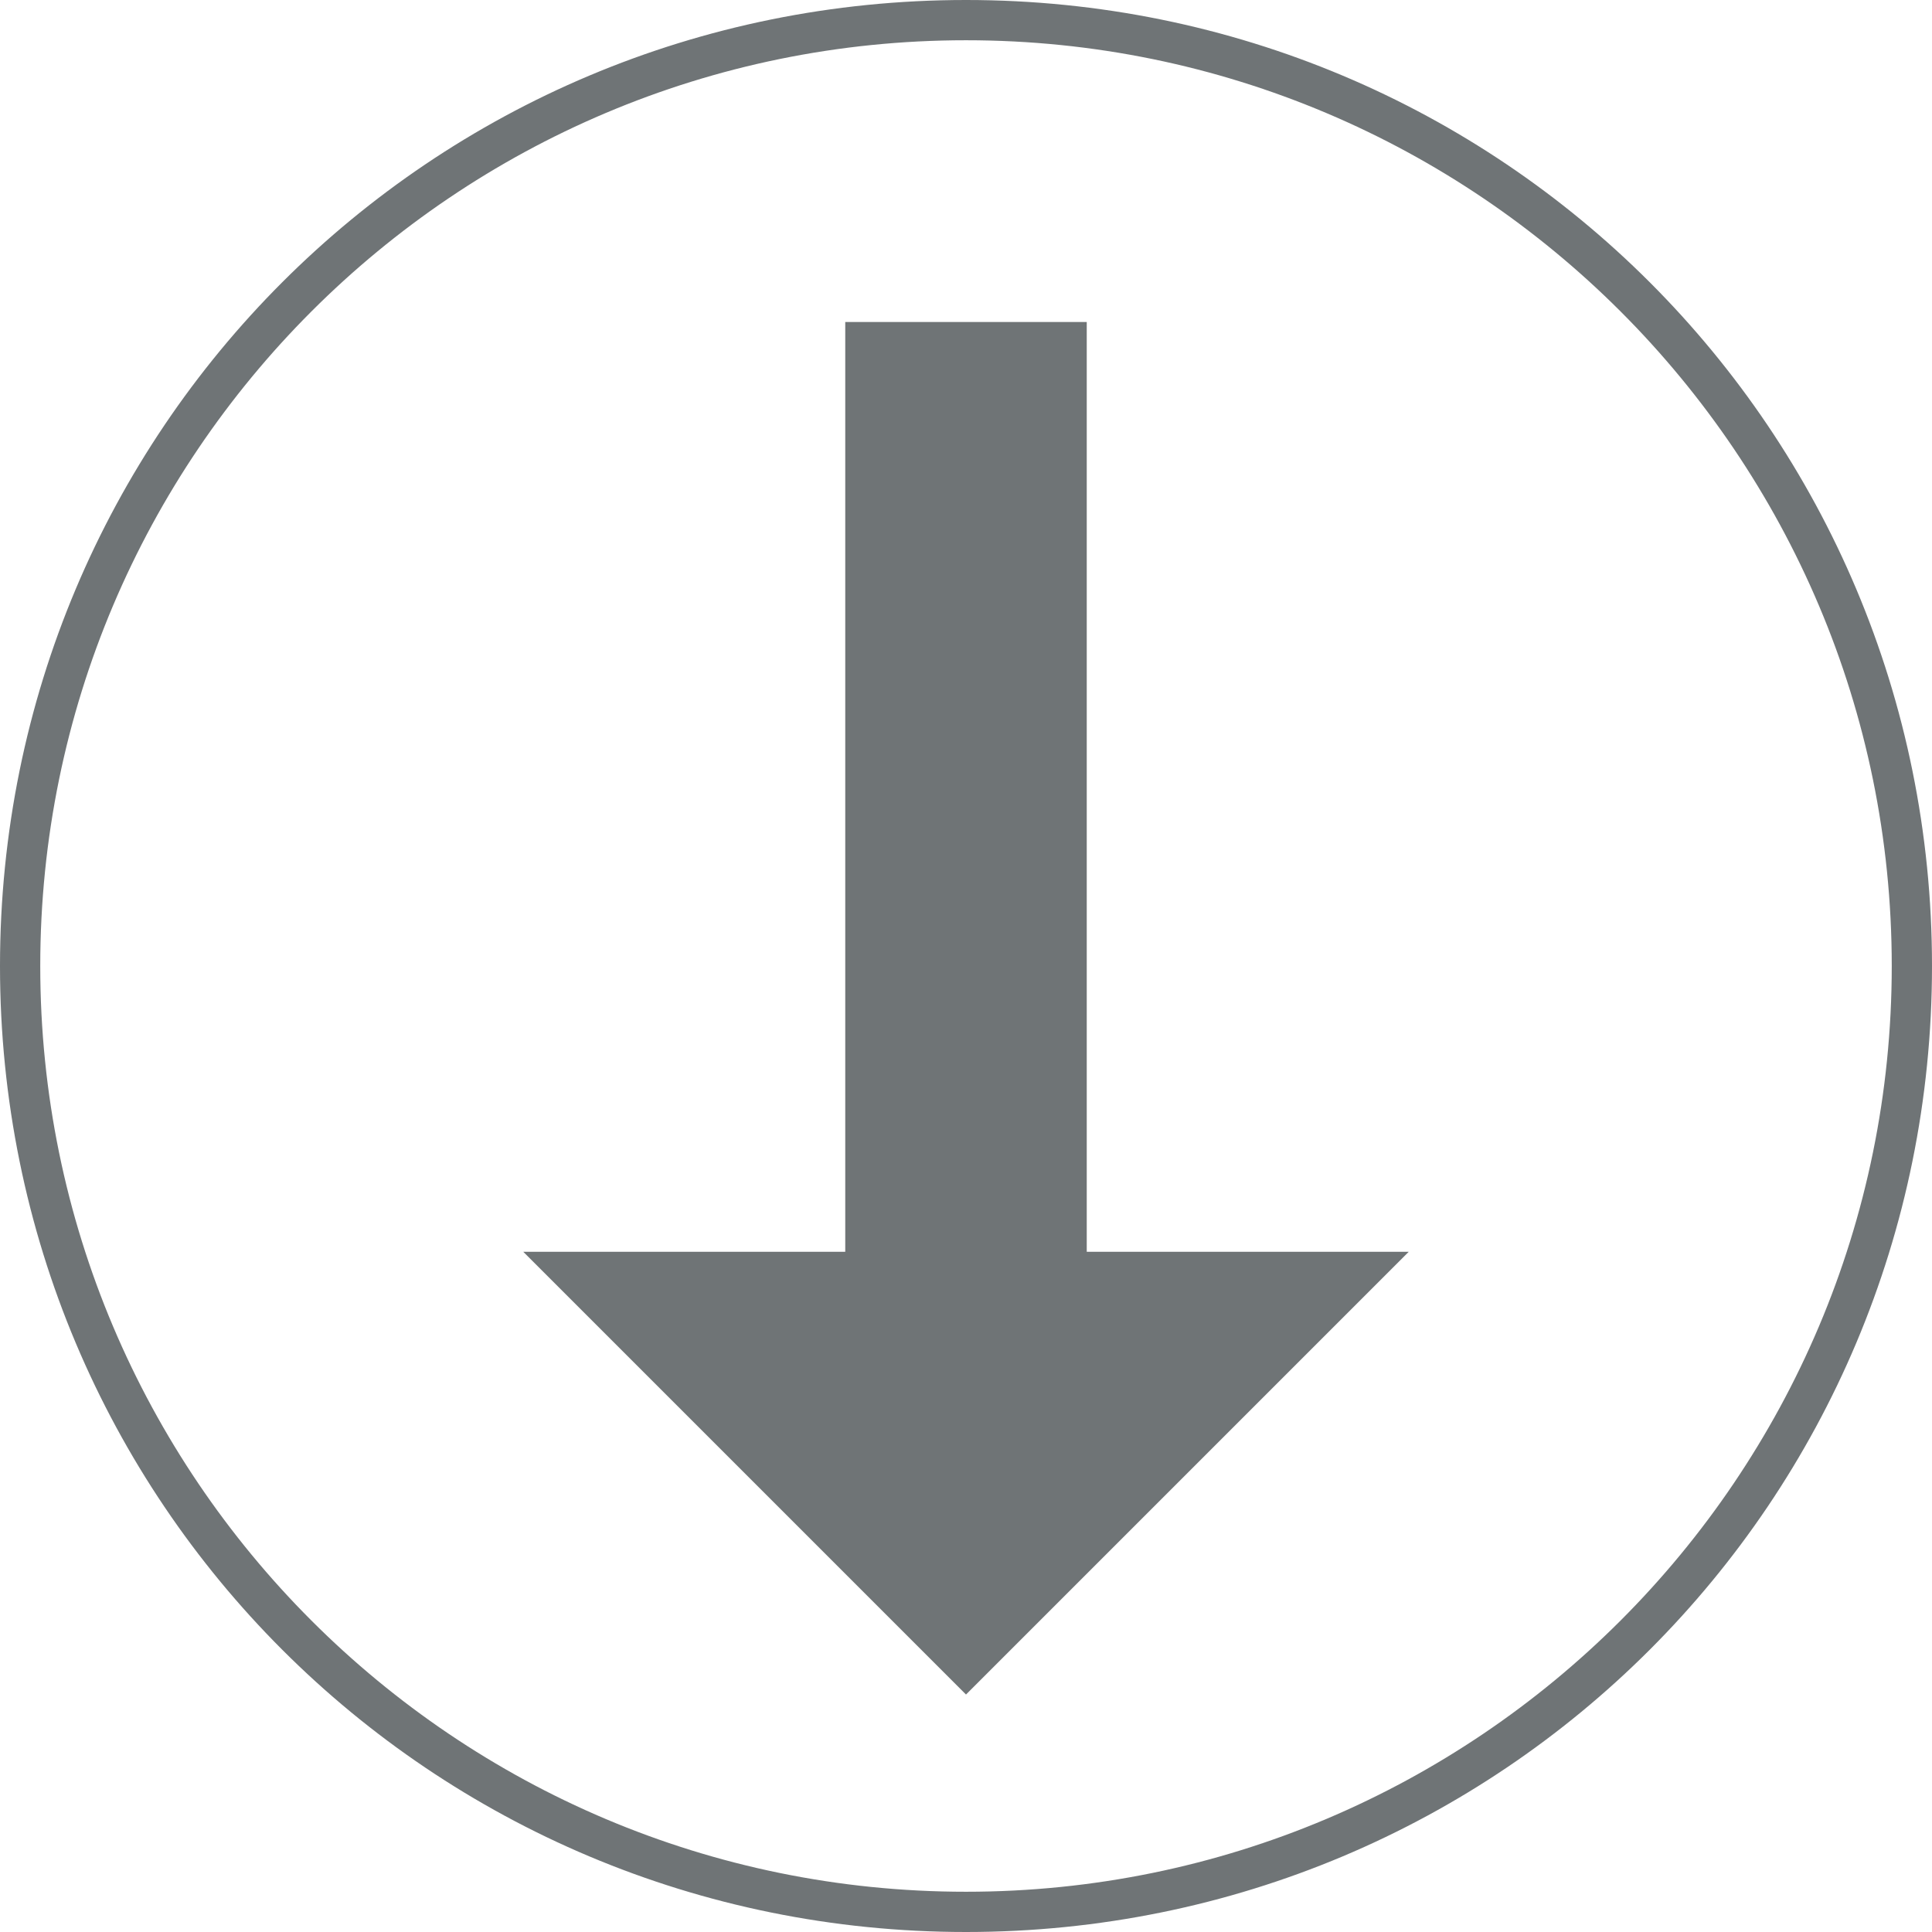
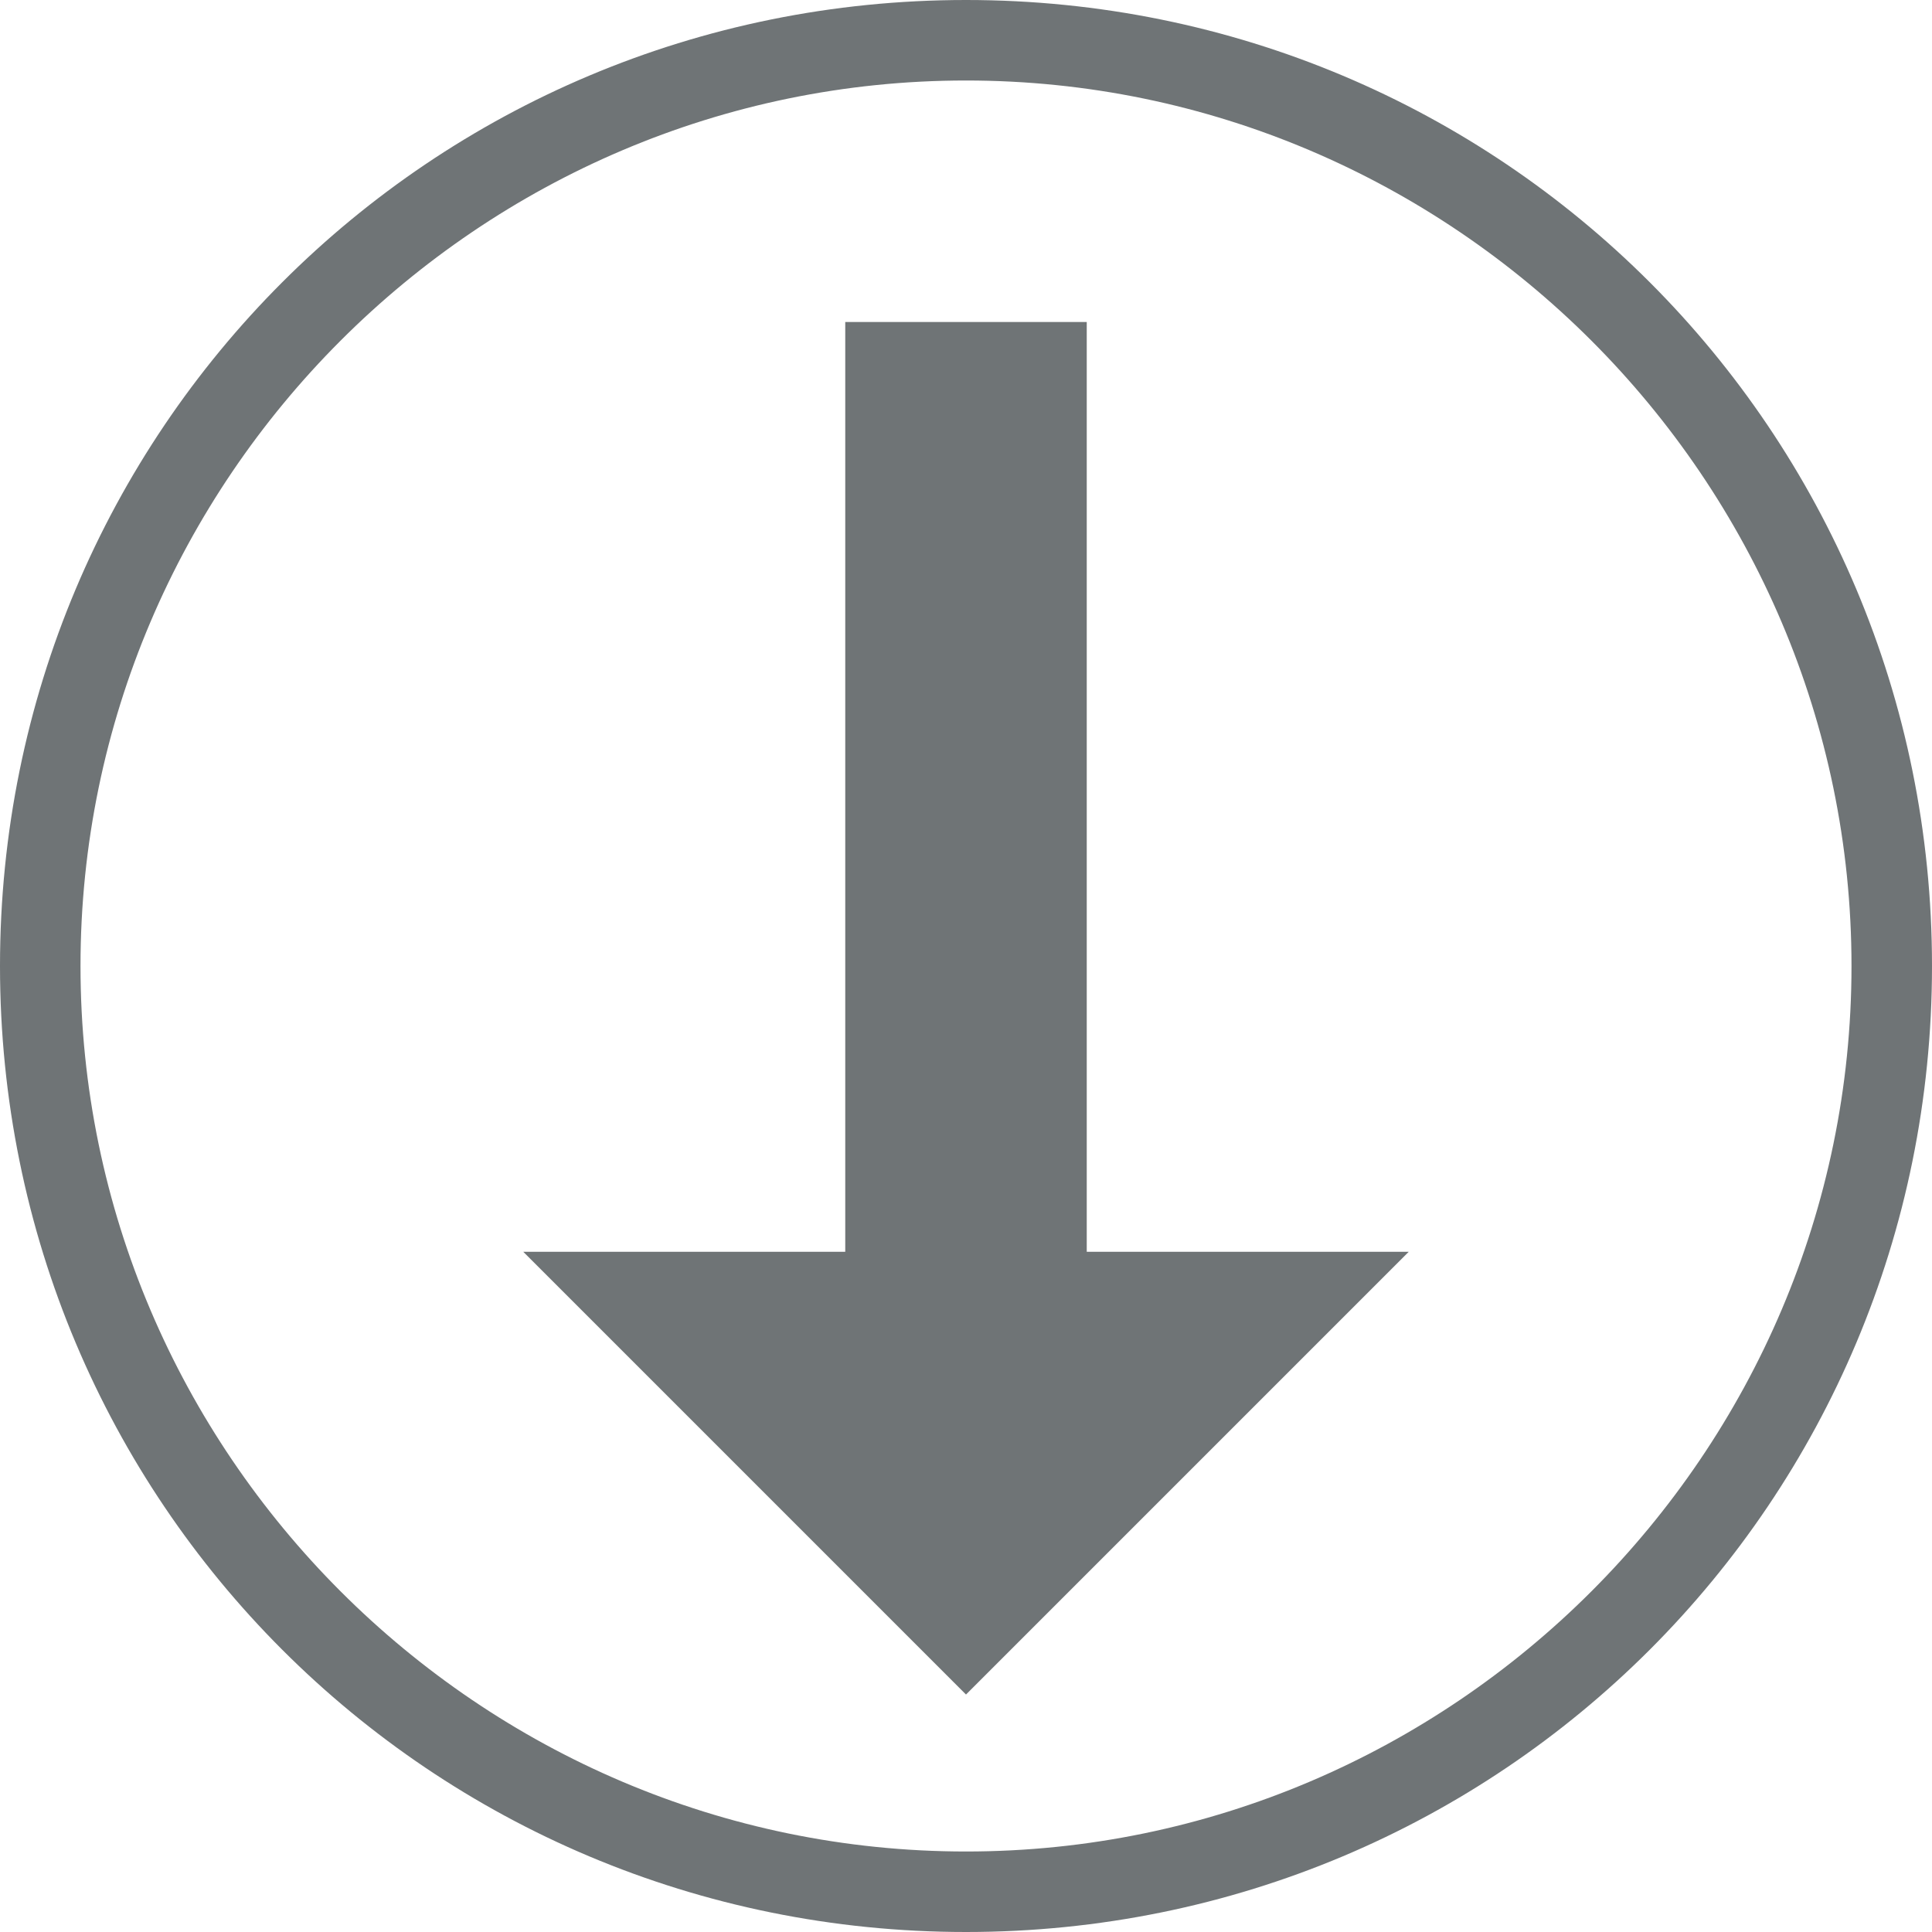
- <svg xmlns="http://www.w3.org/2000/svg" version="1.1" id="Layer_1" x="0px" y="0px" viewBox="0 0 48 48" enable-background="new 0 0 48 48" xml:space="preserve">
-   <path fill="#6F7476" d="M24,1c12.7,0,23,10.3,23,23S36.7,47,24,47S1,36.7,1,24S11.3,1,24,1 M24,0C10.7,0,0,10.7,0,24s10.7,24,24,24  s24-10.7,24-24S37.3,0,24,0z" />
-   <polygon id="arrowDown" fill="#6F7476" points="27,31.1 27,8 21,8 21,31.1 13,31.1 24,42.1 35,31.1 " />
+ <svg xmlns="http://www.w3.org/2000/svg" version="1.1" id="Layer_1" x="0px" y="0px" viewBox="0 0 48 48" style="enable-background:new 0 0 48 48;" xml:space="preserve">
+   <style type="text/css">
+ 	.st0{fill:#6F7476;}
+ </style>
+   <path class="st0" d="M24,2c12.1,0,22,9.9,22,22s-9.9,22-22,22S2,36.1,2,24S11.9,2,24,2 M24,0C10.7,0,0,10.7,0,24s10.7,24,24,24  s24-10.7,24-24S37.3,0,24,0L24,0z M27,31.1V8h-6v23.1h-8l11,11l11-11H27z" />
</svg>
